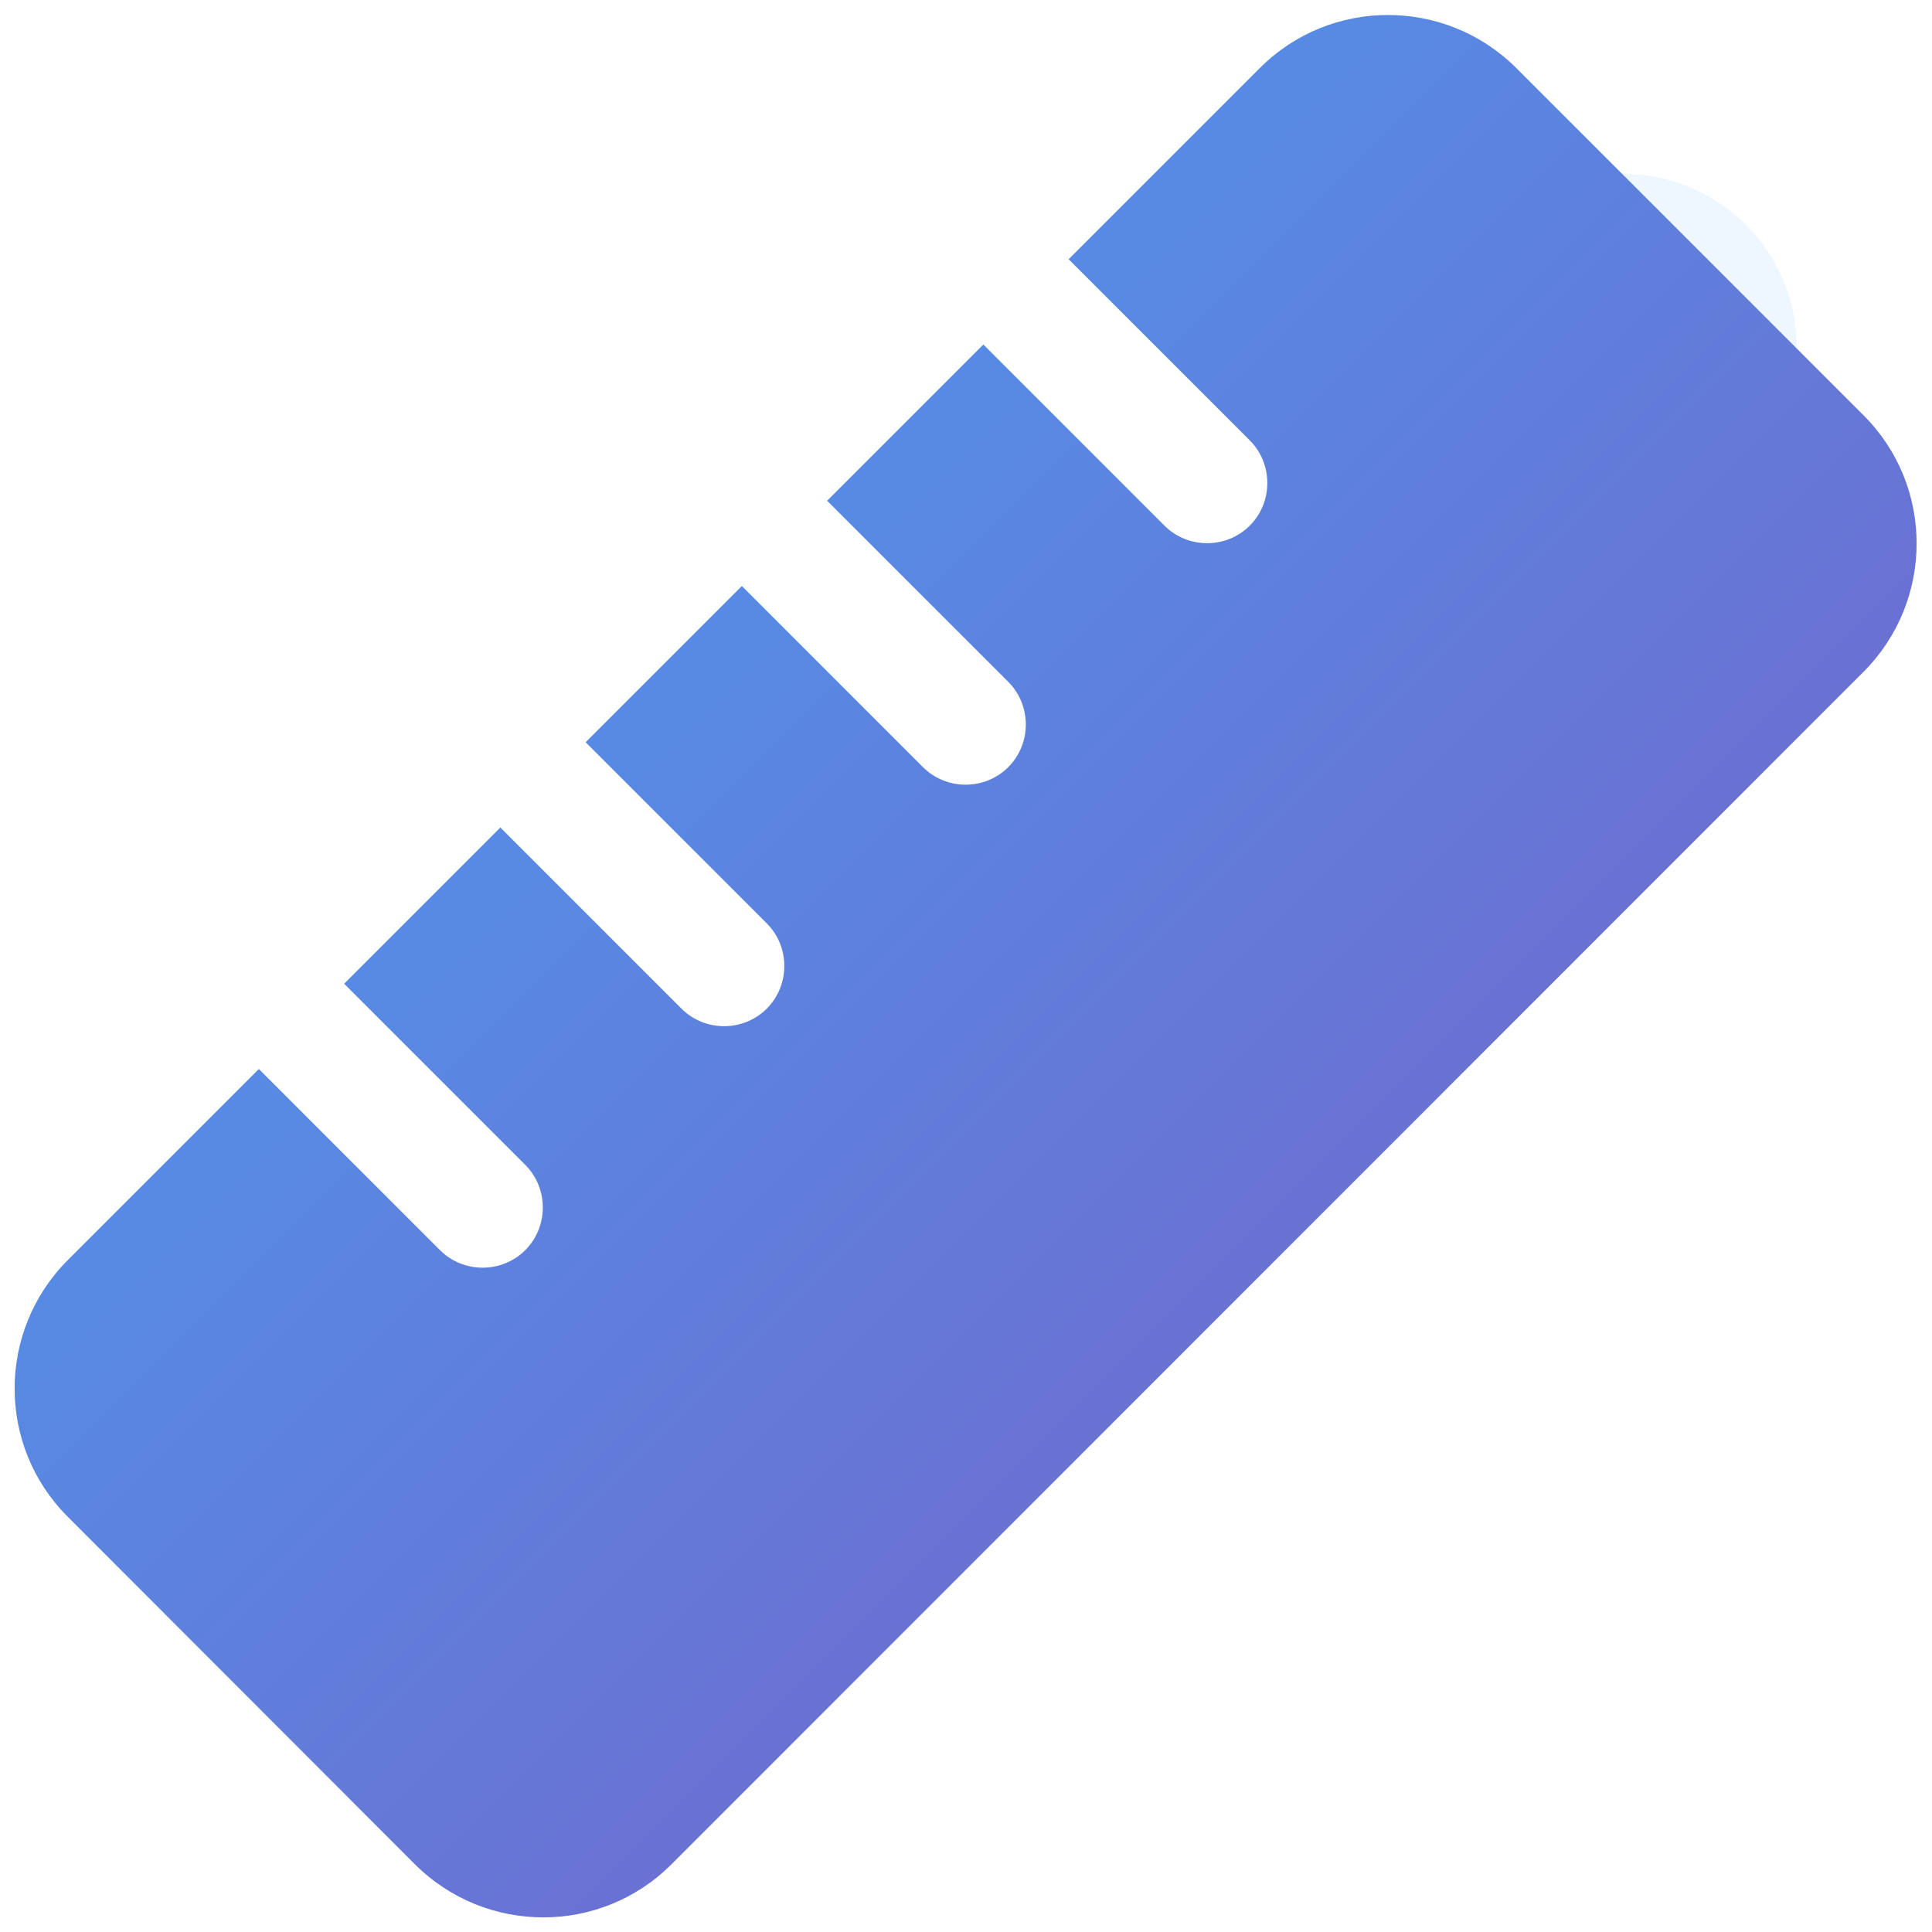
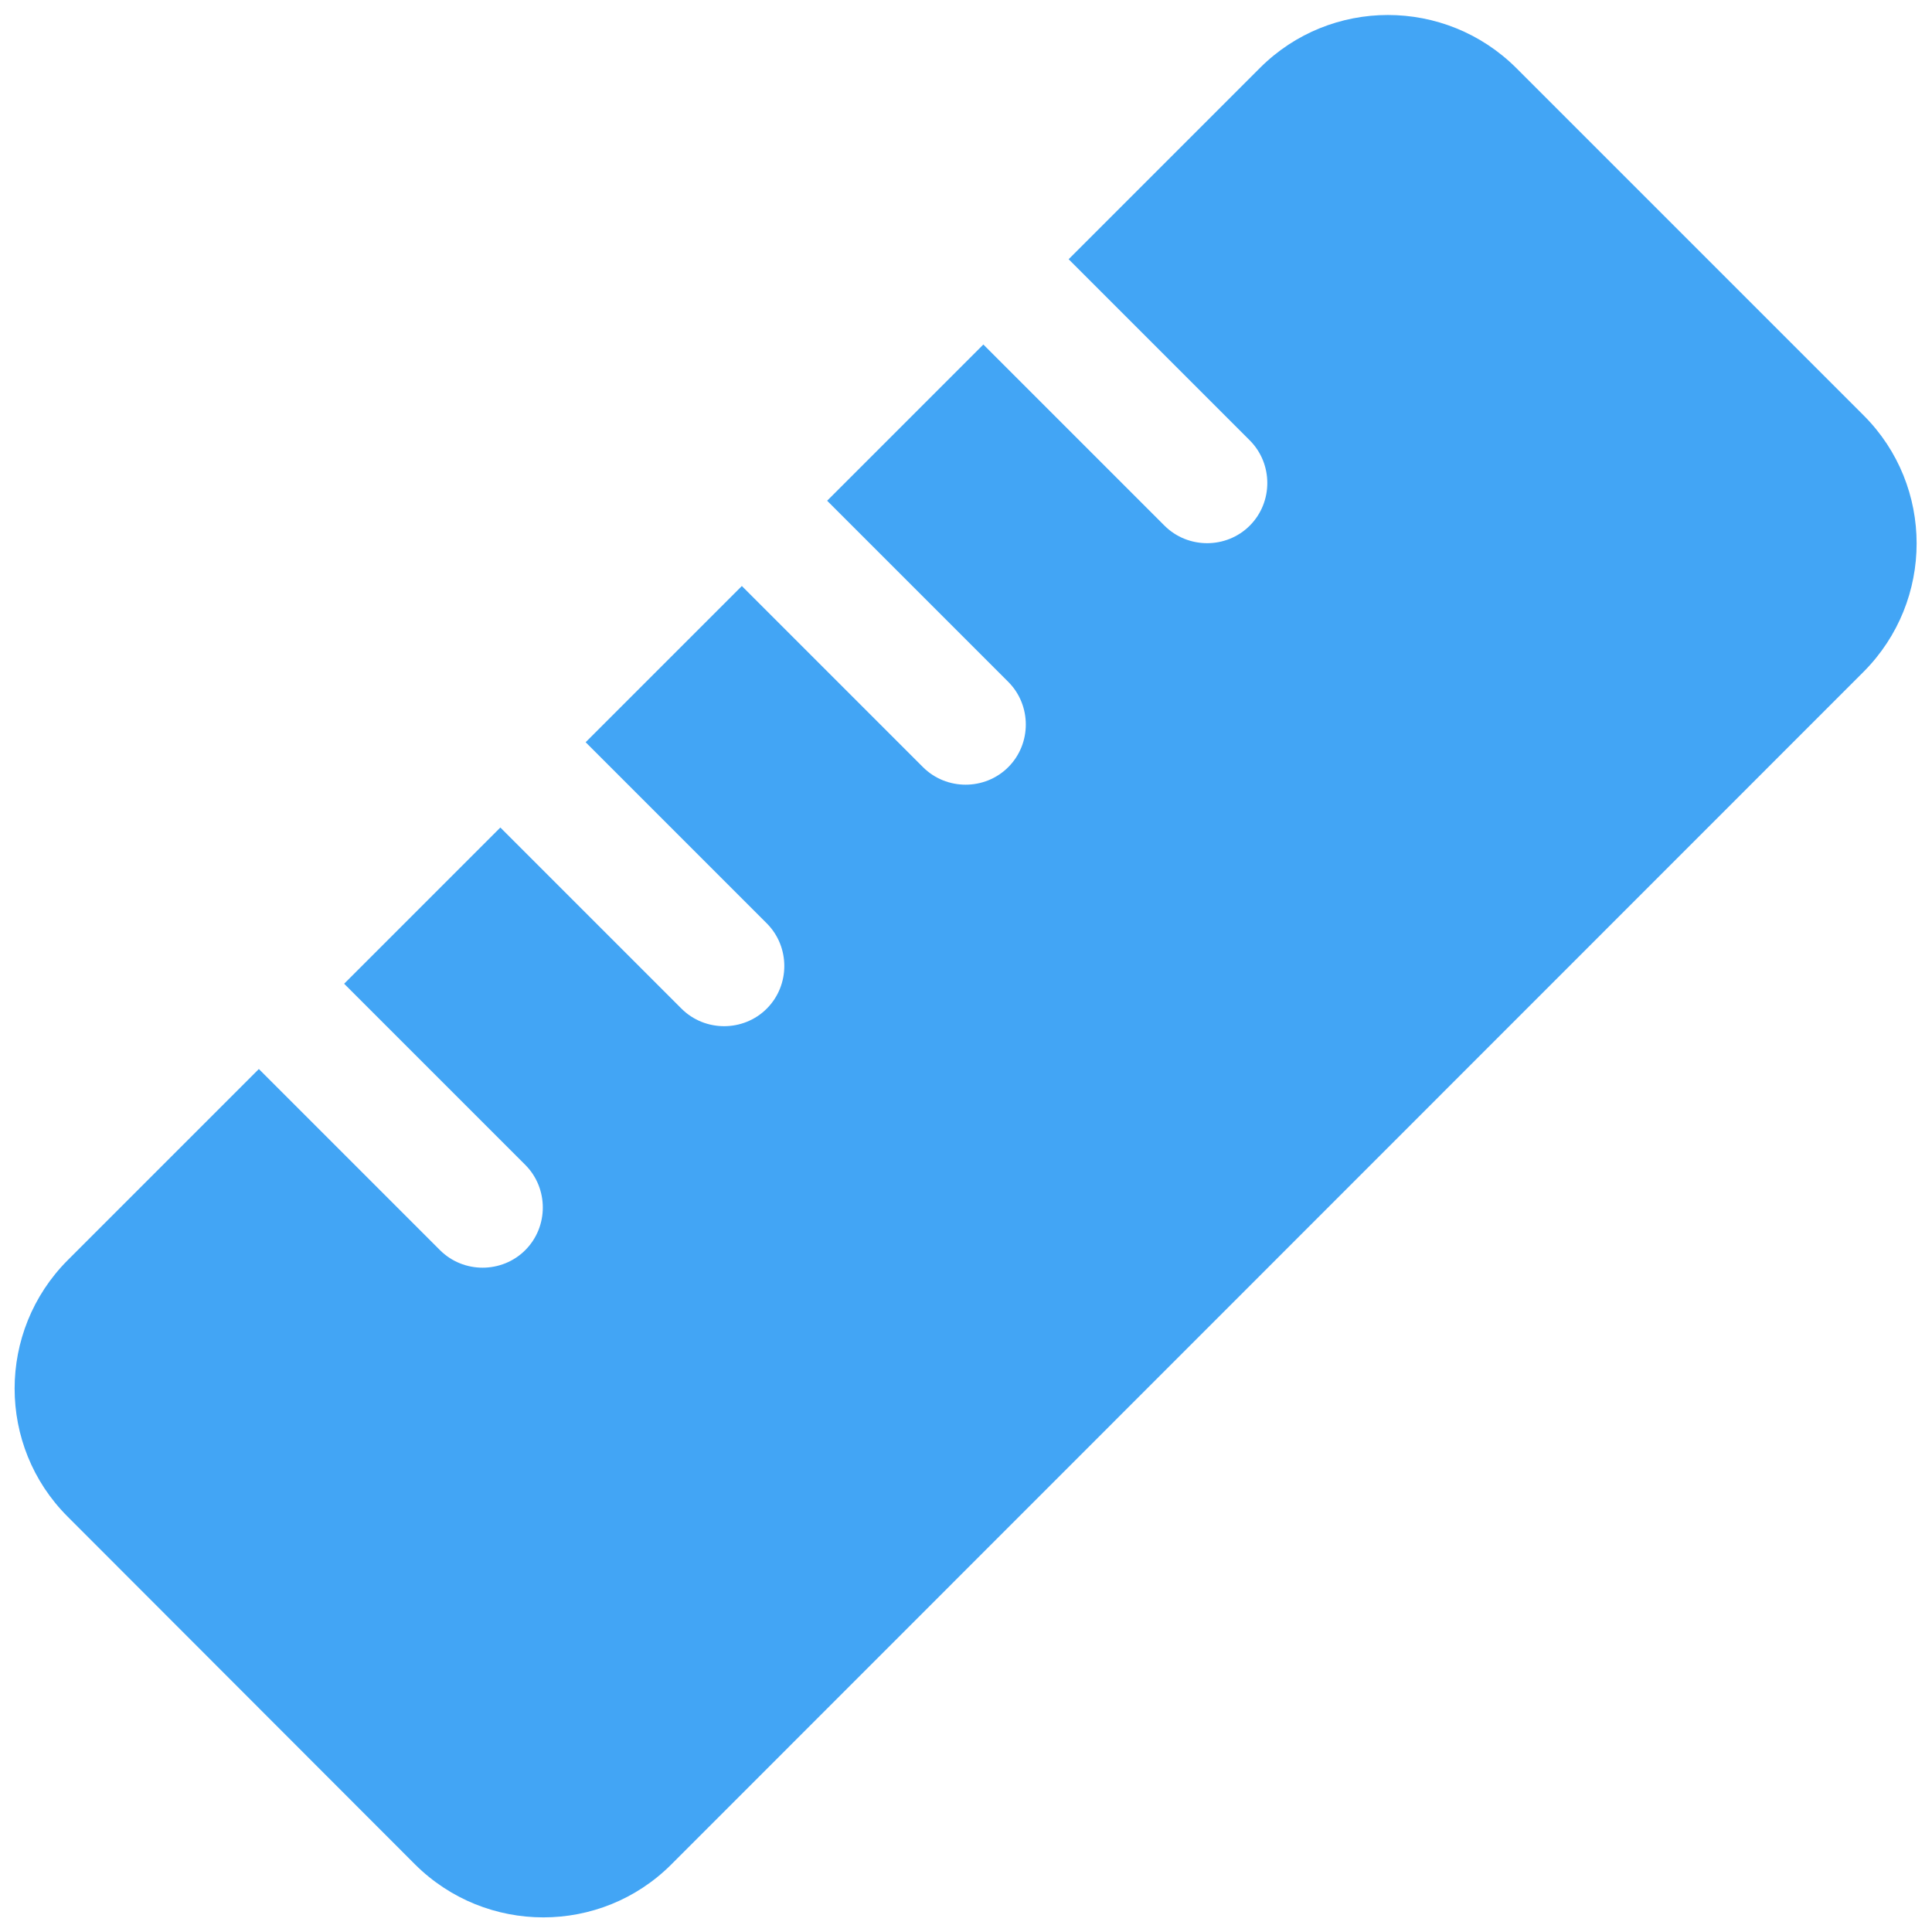
<svg xmlns="http://www.w3.org/2000/svg" viewBox="0 0 512 512" role="img">
-   <defs>
-     <linearGradient id="icon-gradient" x1="0" y1="0" x2="1" y2="1">
-       <stop stop-color="#42A5F5" />
-       <stop offset="1" stop-color="#7E57C2" />
-     </linearGradient>
-   </defs>
-   <circle cx="84%" cy="18%" r="9%" fill="#E8F2FF" opacity=".72" />
-   <path fill="url(#icon-gradient)" d="M177.9 494.1c-18.7 18.7-49.1 18.7-67.9 0L17.9 401.9c-18.7-18.7-18.7-49.1 0-67.9l50.7-50.7 48 48c6.2 6.2 16.4 6.2 22.6 0s6.2-16.4 0-22.6l-48-48 41.4-41.4 48 48c6.2 6.2 16.4 6.2 22.6 0s6.2-16.4 0-22.6l-48-48 41.4-41.4 48 48c6.2 6.2 16.4 6.2 22.6 0s6.2-16.4 0-22.6l-48-48 41.4-41.4 48 48c6.2 6.2 16.4 6.2 22.6 0s6.2-16.4 0-22.6l-48-48 50.7-50.7c18.7-18.7 49.1-18.7 67.9 0l92.1 92.1c18.7 18.7 18.7 49.1 0 67.9L177.9 494.1z" />
+   <path fill="#42A5F5" d="M177.9 494.1c-18.7 18.7-49.1 18.7-67.9 0L17.9 401.9c-18.7-18.7-18.7-49.1 0-67.9l50.7-50.7 48 48c6.2 6.2 16.4 6.2 22.6 0s6.2-16.4 0-22.6l-48-48 41.4-41.4 48 48c6.2 6.2 16.4 6.2 22.6 0s6.2-16.4 0-22.6l-48-48 41.4-41.4 48 48c6.2 6.2 16.4 6.2 22.6 0s6.2-16.4 0-22.6l-48-48 41.4-41.4 48 48c6.2 6.2 16.4 6.2 22.6 0s6.2-16.4 0-22.6l-48-48 50.7-50.7c18.7-18.7 49.1-18.7 67.9 0l92.1 92.1c18.7 18.7 18.7 49.1 0 67.9L177.9 494.1z" />
</svg>
